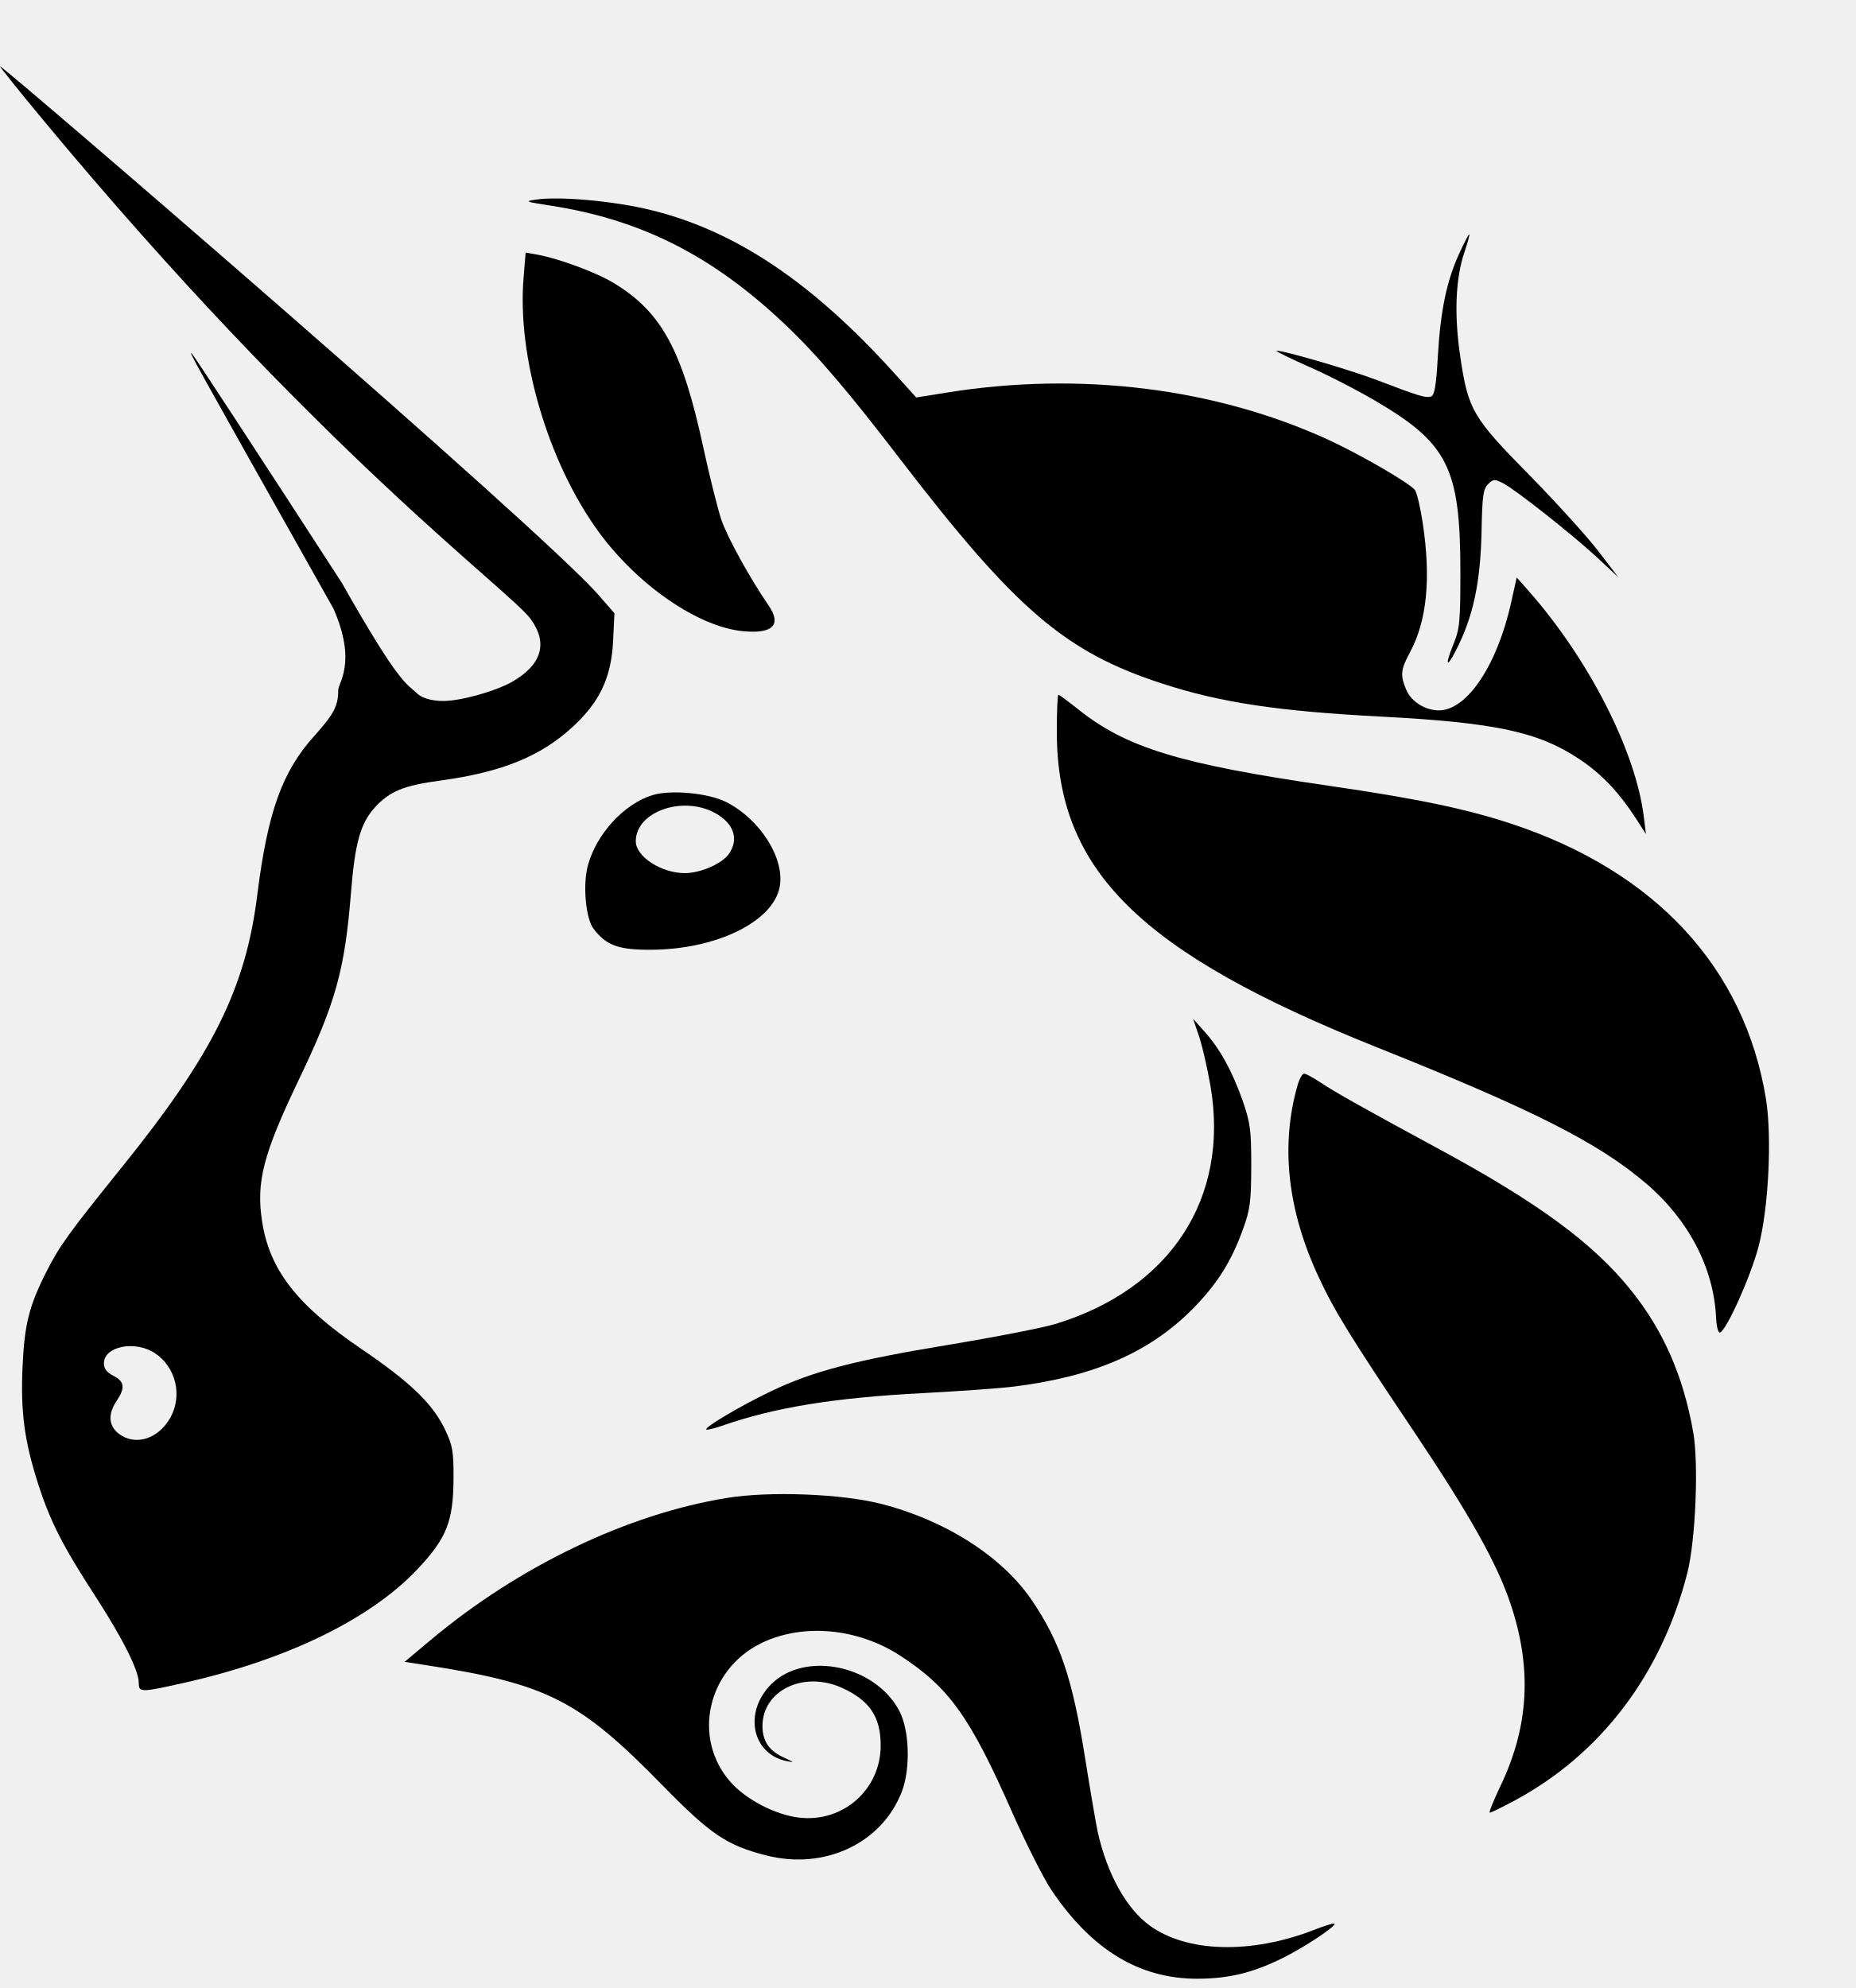
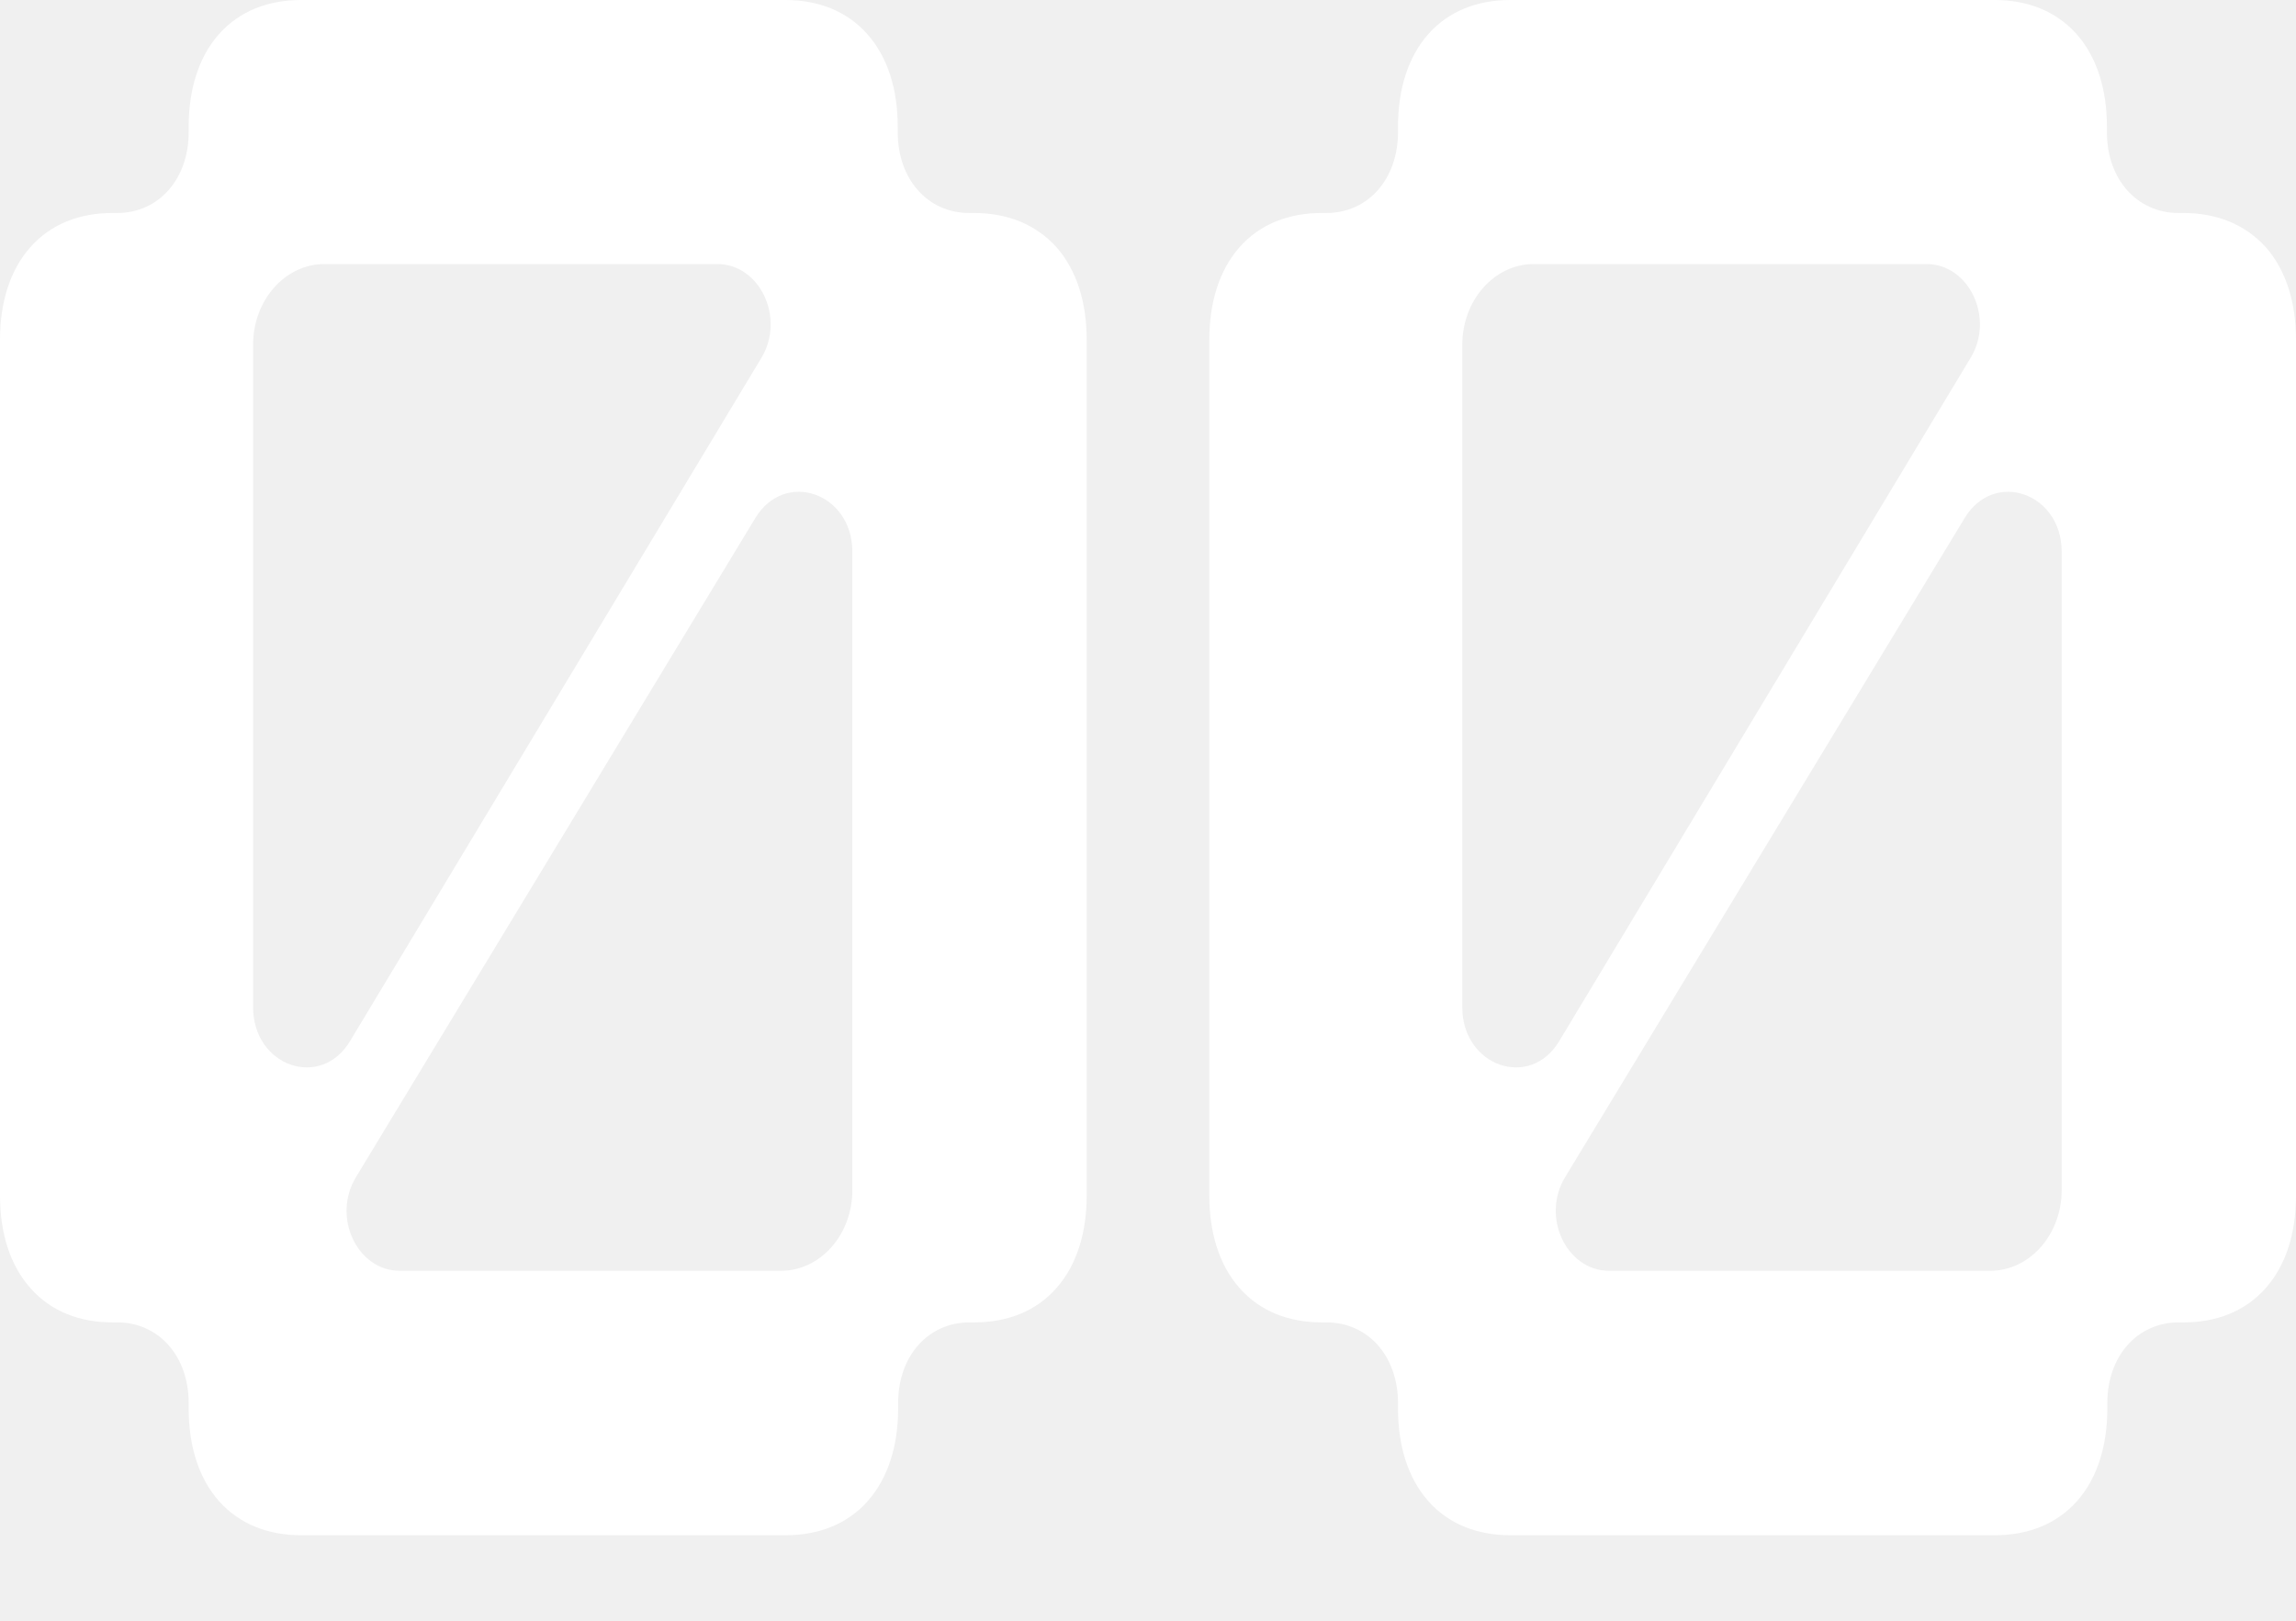
- <svg xmlns="http://www.w3.org/2000/svg" width="14" height="15" viewBox="0 0 14 15" fill="black">
-   <g style="mix-blend-mode:darken">
-     <path d="M4.152 1.551C3.964 1.522 3.956 1.519 4.045 1.506C4.214 1.48 4.615 1.515 4.891 1.58C5.535 1.732 6.121 2.122 6.747 2.815L6.913 2.999L7.151 2.961C8.153 2.801 9.172 2.928 10.024 3.319C10.259 3.427 10.629 3.641 10.675 3.696C10.69 3.714 10.717 3.827 10.735 3.947C10.798 4.365 10.767 4.684 10.638 4.923C10.568 5.053 10.564 5.094 10.611 5.206C10.649 5.294 10.753 5.36 10.857 5.36C11.069 5.36 11.297 5.019 11.402 4.546L11.444 4.357L11.527 4.451C11.983 4.965 12.342 5.665 12.403 6.163L12.419 6.293L12.343 6.175C12.211 5.972 12.078 5.833 11.908 5.722C11.602 5.521 11.279 5.452 10.422 5.407C9.648 5.367 9.21 5.301 8.776 5.16C8.037 4.921 7.665 4.602 6.787 3.458C6.397 2.949 6.157 2.668 5.917 2.442C5.372 1.927 4.837 1.657 4.152 1.551Z" />
-     <path d="M10.849 2.686C10.869 2.346 10.915 2.121 11.009 1.916C11.046 1.835 11.08 1.768 11.086 1.768C11.091 1.768 11.075 1.828 11.05 1.901C10.982 2.101 10.971 2.373 11.018 2.69C11.077 3.092 11.111 3.15 11.539 3.584C11.739 3.788 11.972 4.045 12.057 4.155L12.211 4.356L12.057 4.212C11.869 4.037 11.436 3.695 11.341 3.646C11.277 3.614 11.267 3.614 11.228 3.653C11.191 3.689 11.184 3.743 11.179 3.999C11.171 4.398 11.116 4.654 10.984 4.91C10.913 5.048 10.902 5.019 10.966 4.862C11.014 4.746 11.019 4.694 11.019 4.308C11.018 3.533 10.925 3.346 10.382 3.027C10.245 2.946 10.018 2.829 9.878 2.768C9.739 2.706 9.628 2.652 9.632 2.648C9.647 2.633 10.177 2.787 10.39 2.868C10.708 2.99 10.76 3.005 10.799 2.991C10.824 2.981 10.837 2.906 10.849 2.686Z" />
-     <path d="M4.517 4.013C4.136 3.491 3.899 2.69 3.951 2.091L3.966 1.906L4.053 1.921C4.217 1.951 4.498 2.055 4.63 2.135C4.991 2.353 5.148 2.64 5.307 3.378C5.354 3.594 5.415 3.839 5.443 3.922C5.488 4.055 5.66 4.366 5.799 4.568C5.899 4.714 5.833 4.783 5.611 4.763C5.272 4.733 4.813 4.418 4.517 4.013Z" />
-     <path d="M10.386 7.901C8.602 7.187 7.974 6.567 7.974 5.522C7.974 5.368 7.979 5.242 7.986 5.242C7.992 5.242 8.061 5.293 8.139 5.355C8.501 5.643 8.906 5.766 10.027 5.929C10.688 6.025 11.059 6.102 11.402 6.215C12.49 6.574 13.164 7.302 13.325 8.294C13.371 8.583 13.344 9.123 13.268 9.408C13.209 9.633 13.026 10.039 12.978 10.054C12.964 10.059 12.951 10.008 12.948 9.938C12.93 9.566 12.74 9.203 12.422 8.931C12.06 8.622 11.575 8.376 10.386 7.901Z" />
-     <path d="M9.134 8.197C9.111 8.065 9.073 7.896 9.048 7.822L9.002 7.687L9.087 7.782C9.204 7.912 9.296 8.079 9.375 8.302C9.434 8.472 9.441 8.522 9.441 8.798C9.44 9.069 9.433 9.126 9.377 9.279C9.29 9.52 9.182 9.69 9.001 9.874C8.675 10.204 8.256 10.386 7.651 10.462C7.546 10.475 7.24 10.497 6.971 10.511C6.292 10.546 5.845 10.619 5.444 10.759C5.386 10.779 5.335 10.791 5.329 10.786C5.313 10.77 5.587 10.608 5.812 10.5C6.13 10.347 6.447 10.264 7.157 10.147C7.508 10.089 7.87 10.018 7.962 9.99C8.83 9.726 9.277 9.043 9.134 8.197Z" />
-     <path d="M9.952 9.641C9.715 9.135 9.66 8.646 9.79 8.19C9.804 8.141 9.826 8.101 9.84 8.101C9.853 8.101 9.909 8.131 9.964 8.168C10.073 8.241 10.292 8.364 10.876 8.68C11.604 9.075 12.02 9.38 12.302 9.73C12.549 10.035 12.702 10.384 12.776 10.808C12.818 11.049 12.793 11.628 12.731 11.87C12.535 12.634 12.08 13.234 11.431 13.584C11.336 13.635 11.251 13.677 11.241 13.677C11.232 13.678 11.267 13.59 11.318 13.483C11.537 13.029 11.562 12.588 11.396 12.097C11.295 11.796 11.089 11.429 10.673 10.808C10.189 10.087 10.071 9.895 9.952 9.641Z" />
-     <path d="M3.25 12.374C3.913 11.818 4.736 11.423 5.487 11.302C5.81 11.25 6.349 11.271 6.648 11.347C7.128 11.469 7.558 11.742 7.781 12.068C7.999 12.387 8.093 12.664 8.19 13.282C8.229 13.525 8.271 13.77 8.283 13.825C8.356 14.145 8.499 14.401 8.675 14.529C8.956 14.733 9.439 14.746 9.914 14.562C9.994 14.53 10.064 14.509 10.069 14.514C10.086 14.531 9.847 14.69 9.678 14.774C9.451 14.886 9.271 14.93 9.031 14.93C8.596 14.93 8.235 14.71 7.934 14.262C7.874 14.173 7.741 13.909 7.637 13.674C7.319 12.953 7.162 12.733 6.793 12.493C6.471 12.283 6.056 12.246 5.744 12.398C5.335 12.598 5.22 13.118 5.514 13.448C5.631 13.579 5.848 13.692 6.026 13.714C6.359 13.755 6.645 13.504 6.645 13.17C6.645 12.953 6.561 12.829 6.35 12.734C6.061 12.605 5.752 12.756 5.753 13.025C5.754 13.14 5.804 13.212 5.92 13.264C5.994 13.298 5.996 13.3 5.935 13.288C5.671 13.233 5.609 12.916 5.821 12.706C6.077 12.454 6.605 12.565 6.786 12.91C6.862 13.055 6.871 13.343 6.805 13.517C6.656 13.907 6.223 14.112 5.783 14C5.484 13.924 5.362 13.842 5.001 13.473C4.374 12.831 4.131 12.706 3.227 12.566L3.053 12.539L3.25 12.374Z" />
-     <path fill-rule="evenodd" clip-rule="evenodd" d="M0.308 0.884C2.402 3.41 3.845 4.452 4.005 4.672C4.137 4.854 4.087 5.018 3.861 5.146C3.735 5.217 3.475 5.289 3.346 5.289C3.199 5.289 3.148 5.233 3.148 5.233C3.063 5.153 3.015 5.167 2.578 4.396C1.972 3.46 1.464 2.684 1.45 2.671C1.418 2.641 1.419 2.642 2.517 4.594C2.694 5.001 2.552 5.15 2.552 5.208C2.552 5.326 2.519 5.388 2.373 5.551C2.129 5.821 2.02 6.125 1.941 6.754C1.853 7.459 1.605 7.957 0.917 8.81C0.515 9.309 0.449 9.4 0.347 9.602C0.219 9.855 0.184 9.997 0.17 10.316C0.155 10.655 0.184 10.873 0.288 11.197C0.379 11.48 0.474 11.666 0.717 12.04C0.926 12.363 1.047 12.603 1.047 12.697C1.047 12.771 1.061 12.771 1.386 12.698C2.163 12.524 2.794 12.217 3.149 11.841C3.369 11.608 3.42 11.48 3.422 11.161C3.423 10.953 3.416 10.909 3.359 10.789C3.267 10.594 3.099 10.431 2.728 10.179C2.243 9.85 2.035 9.584 1.978 9.219C1.931 8.919 1.986 8.708 2.254 8.148C2.532 7.569 2.601 7.322 2.648 6.739C2.678 6.362 2.719 6.213 2.828 6.093C2.942 5.969 3.044 5.927 3.326 5.889C3.785 5.826 4.077 5.708 4.317 5.488C4.525 5.298 4.612 5.114 4.626 4.837L4.636 4.627L4.519 4.493C4.098 4.004 0.026 0.5 0 0.5C-0.005 0.5 0.133 0.673 0.308 0.884ZM1.284 10.699C1.379 10.531 1.328 10.316 1.169 10.21C1.018 10.111 0.784 10.158 0.784 10.287C0.784 10.327 0.806 10.356 0.856 10.381C0.94 10.424 0.946 10.472 0.88 10.57C0.813 10.67 0.819 10.757 0.895 10.817C1.018 10.912 1.192 10.86 1.284 10.699Z" />
-     <path fill-rule="evenodd" clip-rule="evenodd" d="M4.925 5.999C4.71 6.064 4.501 6.291 4.436 6.529C4.396 6.674 4.419 6.929 4.478 7.007C4.574 7.134 4.666 7.168 4.917 7.166C5.407 7.163 5.833 6.954 5.883 6.692C5.923 6.478 5.736 6.181 5.478 6.051C5.345 5.984 5.062 5.957 4.925 5.999ZM5.499 6.444C5.574 6.337 5.541 6.222 5.412 6.144C5.168 5.995 4.797 6.118 4.797 6.348C4.797 6.463 4.99 6.588 5.167 6.588C5.285 6.588 5.446 6.518 5.499 6.444Z" />
-   </g>
+ <svg xmlns="http://www.w3.org/2000/svg" viewBox="0 0 17 12" fill="none">
+   <path d="M7.176 1.577H7.212C7.453 1.577 7.667 1.658 7.822 1.83C7.974 2.002 8.046 2.243 8.046 2.515V8.852C8.046 9.125 7.974 9.365 7.822 9.537C7.67 9.71 7.456 9.791 7.215 9.791H7.179C6.871 9.791 6.65 10.041 6.65 10.388V10.429C6.65 10.701 6.577 10.942 6.425 11.114C6.273 11.286 6.059 11.367 5.818 11.367H2.229C1.987 11.367 1.774 11.286 1.621 11.114C1.469 10.942 1.397 10.701 1.397 10.429V10.388C1.397 10.041 1.175 9.791 0.868 9.791H0.832C0.59 9.791 0.377 9.71 0.225 9.537C0.072 9.365 0 9.125 0 8.852V2.515C0 2.243 0.072 2.002 0.225 1.83C0.377 1.658 0.59 1.577 0.832 1.577H0.868C1.175 1.577 1.397 1.326 1.397 0.979V0.938C1.397 0.666 1.469 0.425 1.621 0.253C1.774 0.081 1.987 0 2.229 0H5.815C6.056 0 6.27 0.081 6.422 0.253C6.575 0.425 6.647 0.666 6.647 0.938V0.979C6.647 1.326 6.868 1.577 7.176 1.577ZM1.874 2.553V7.457C1.874 7.895 2.375 8.07 2.592 7.708L5.638 2.649C5.815 2.355 5.627 1.955 5.311 1.955H2.403C2.109 1.955 1.874 2.224 1.874 2.553ZM5.782 9.409C6.076 9.409 6.311 9.14 6.311 8.812V4.085C6.311 3.65 5.812 3.475 5.593 3.835L2.636 8.715C2.456 9.009 2.644 9.409 2.96 9.409H5.782Z" fill="white" />
+   <path d="M16.13 1.577H16.166C16.407 1.577 16.62 1.658 16.776 1.83C16.928 2.002 17 2.243 17 2.515V8.852C17 9.125 16.928 9.365 16.776 9.537C16.623 9.71 16.41 9.791 16.169 9.791H16.132C15.825 9.791 15.603 10.041 15.603 10.388V10.429C15.603 10.701 15.531 10.942 15.379 11.114C15.226 11.286 15.013 11.367 14.771 11.367H11.182C10.941 11.367 10.727 11.286 10.575 11.114C10.423 10.942 10.351 10.701 10.351 10.429V10.388C10.351 10.041 10.129 9.791 9.821 9.791H9.785C9.544 9.791 9.33 9.71 9.178 9.537C9.026 9.365 8.954 9.125 8.954 8.852V2.515C8.954 2.243 9.026 2.002 9.178 1.83C9.33 1.658 9.544 1.577 9.785 1.577H9.821C10.129 1.577 10.351 1.326 10.351 0.979V0.938C10.351 0.666 10.423 0.425 10.575 0.253C10.727 0.081 10.941 0 11.182 0H14.769C15.01 0 15.223 0.081 15.376 0.253C15.528 0.425 15.6 0.666 15.6 0.938V0.979C15.6 1.326 15.822 1.577 16.13 1.577ZM10.827 2.553V7.457C10.827 7.895 11.329 8.07 11.545 7.708L14.591 2.649C14.769 2.355 14.58 1.955 14.264 1.955H11.357C11.063 1.955 10.827 2.224 10.827 2.553ZM14.736 9.409C15.029 9.409 15.265 9.14 15.265 8.812V4.085C15.265 3.65 14.766 3.475 14.547 3.835L11.589 8.715C11.409 9.009 11.598 9.409 11.914 9.409H14.736Z" fill="white" />
</svg>
